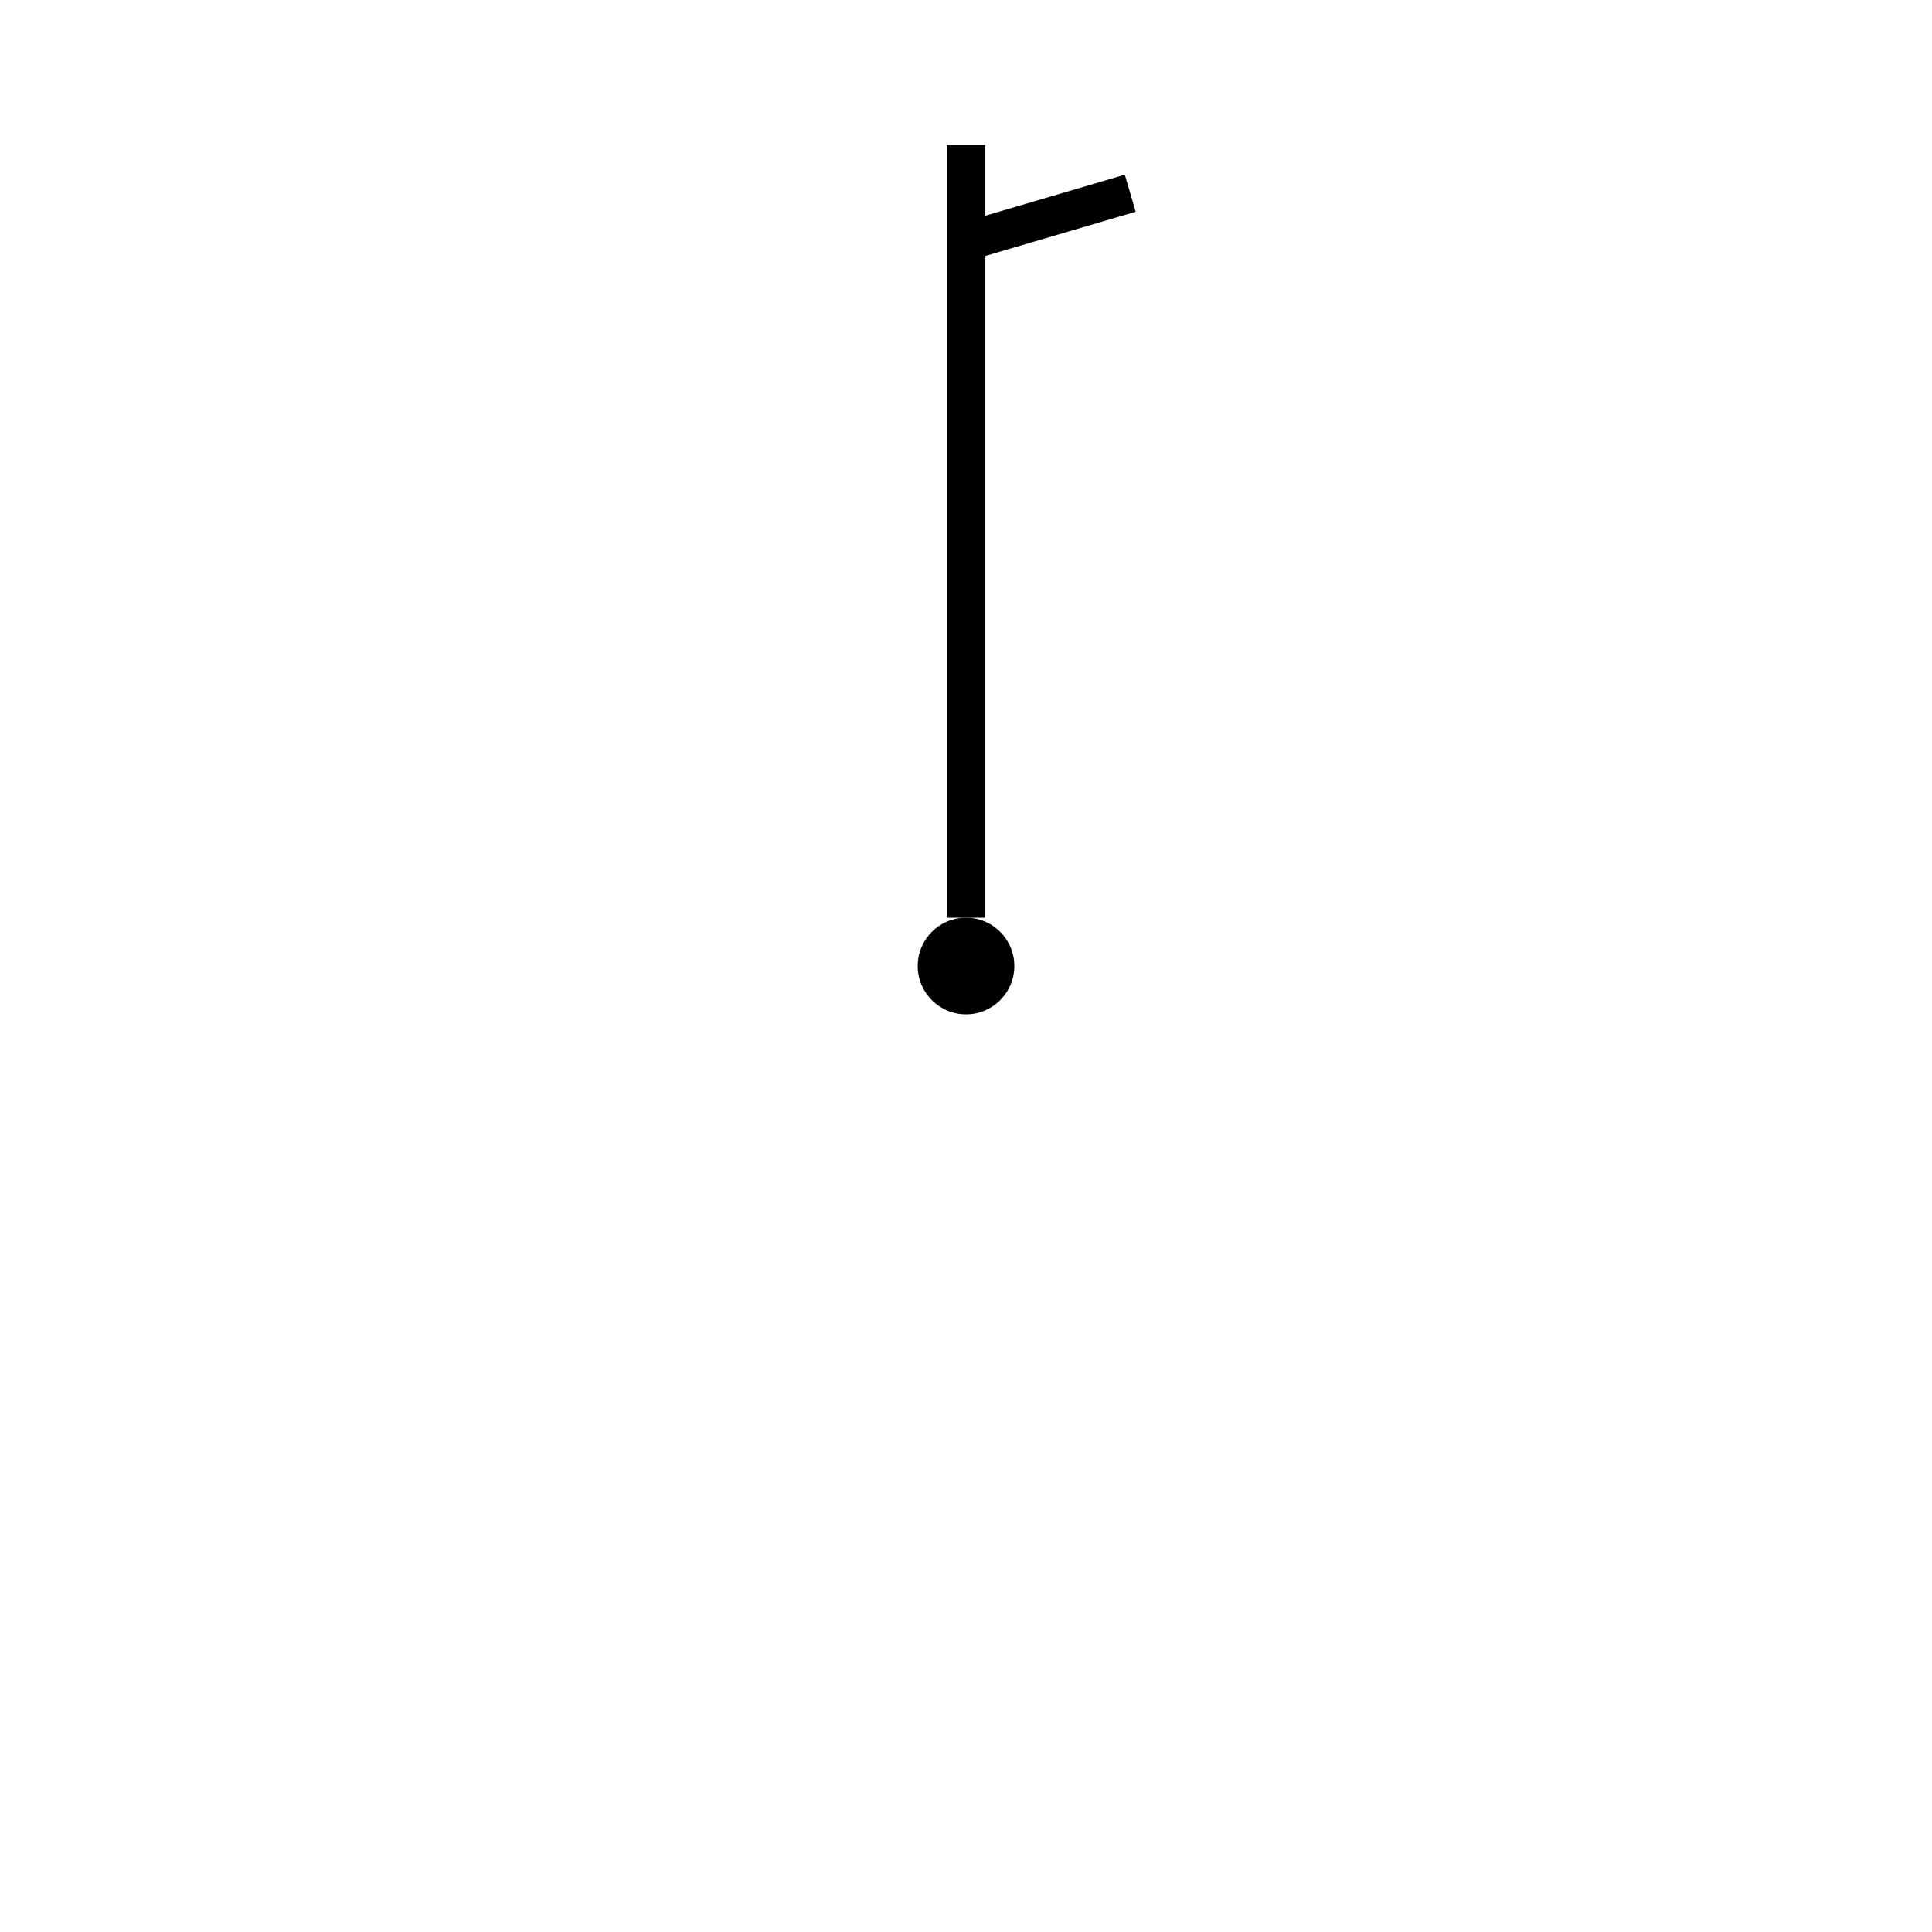
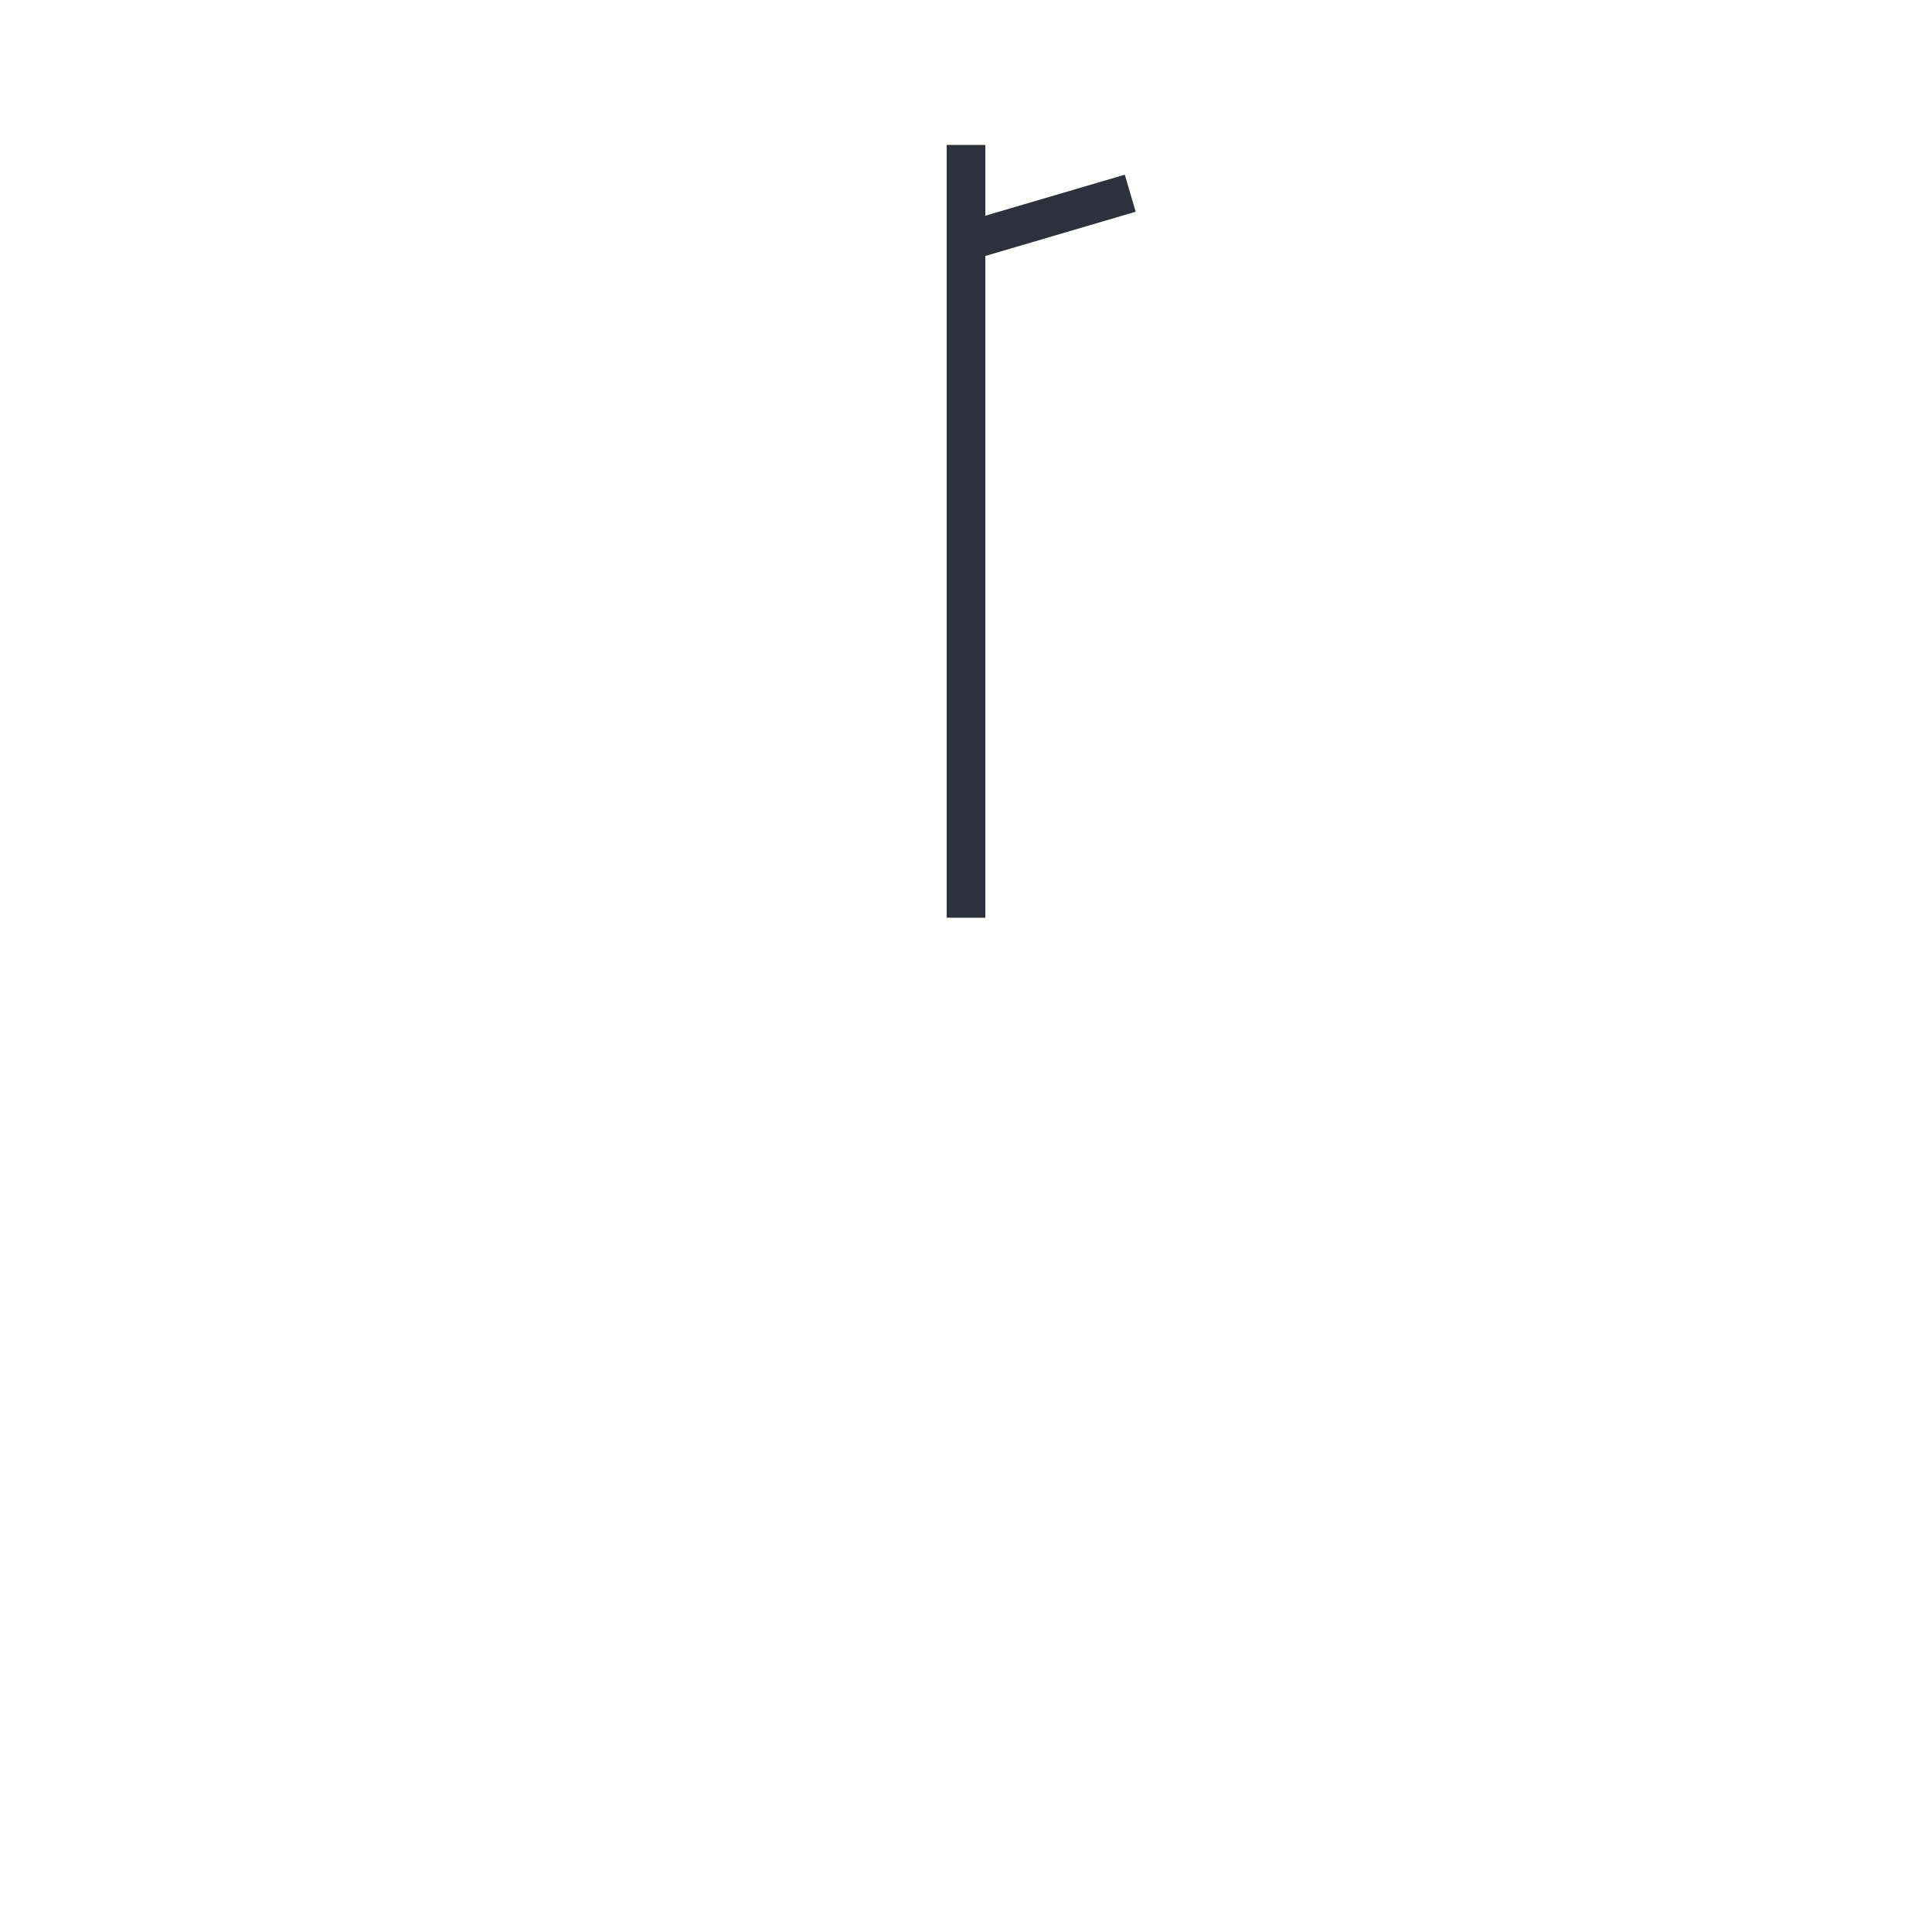
<svg xmlns="http://www.w3.org/2000/svg" width="400" height="400" version="1.1" viewBox="0 0 105.83 105.83" xml:space="preserve">
-   <path d="m55.562 52.916a2.646 2.646 0 0 1-2.646 2.646 2.646 2.646 0 0 1-2.646-2.646 2.646 2.646 0 0 1 2.646-2.646 2.646 2.646 0 0 1 2.646 2.646z" stroke-linejoin="round" stroke-width=".485" style="paint-order:fill markers stroke" />
-   <g transform="matrix(0 1.0583 -1.0583 0 52.916 50.27)" fill="none" stroke="#000" stroke-width="2">
-     <path d="m-36.541-8.781-1.918 0.562 2.123 7.219h-3.664v2h40v-2h-34.252z" color="#000000" fill="#000" stroke="none" style="-inkscape-stroke:none" />
+   <g transform="matrix(0 1.0583 -1.0583 0 52.916 50.27)" fill="#2e313b" stroke="#000" stroke-width="2">
+     <path d="m-36.541-8.781-1.918 0.562 2.123 7.219h-3.664v2h40v-2h-34.252z" color="#000000" fill="#2e313b" stroke="none" style="-inkscape-stroke:none" />
  </g>
</svg>
